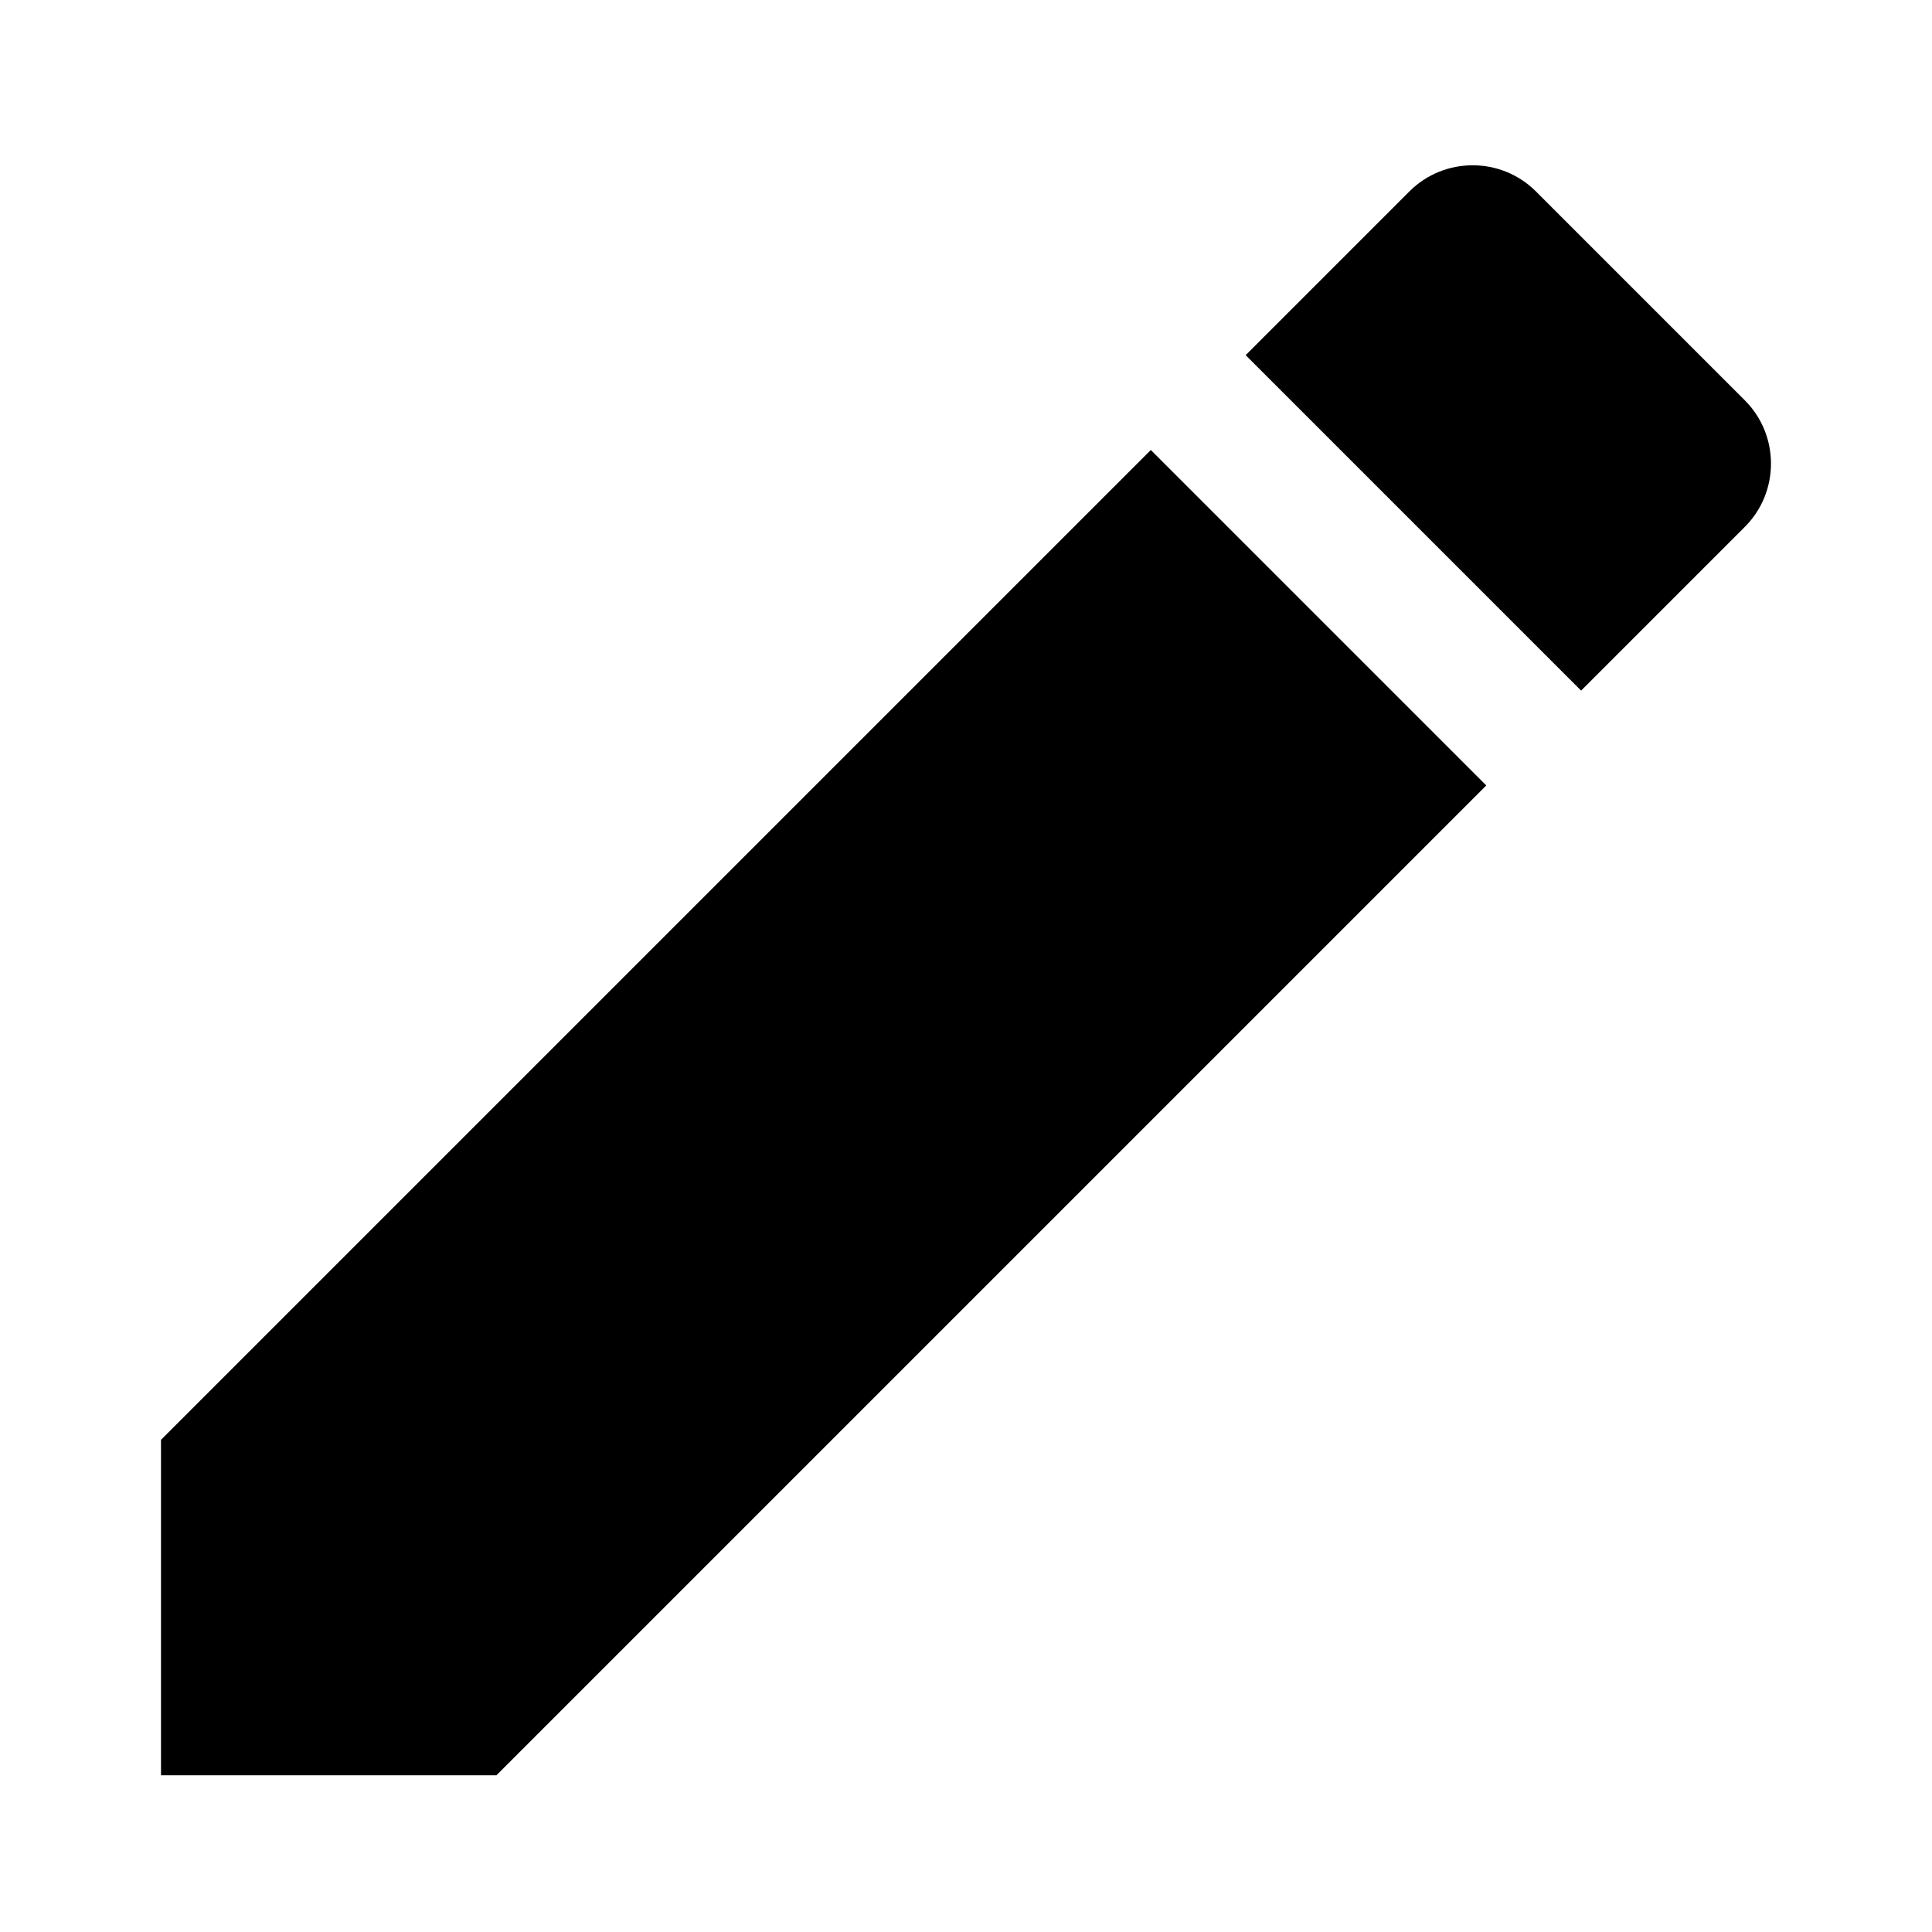
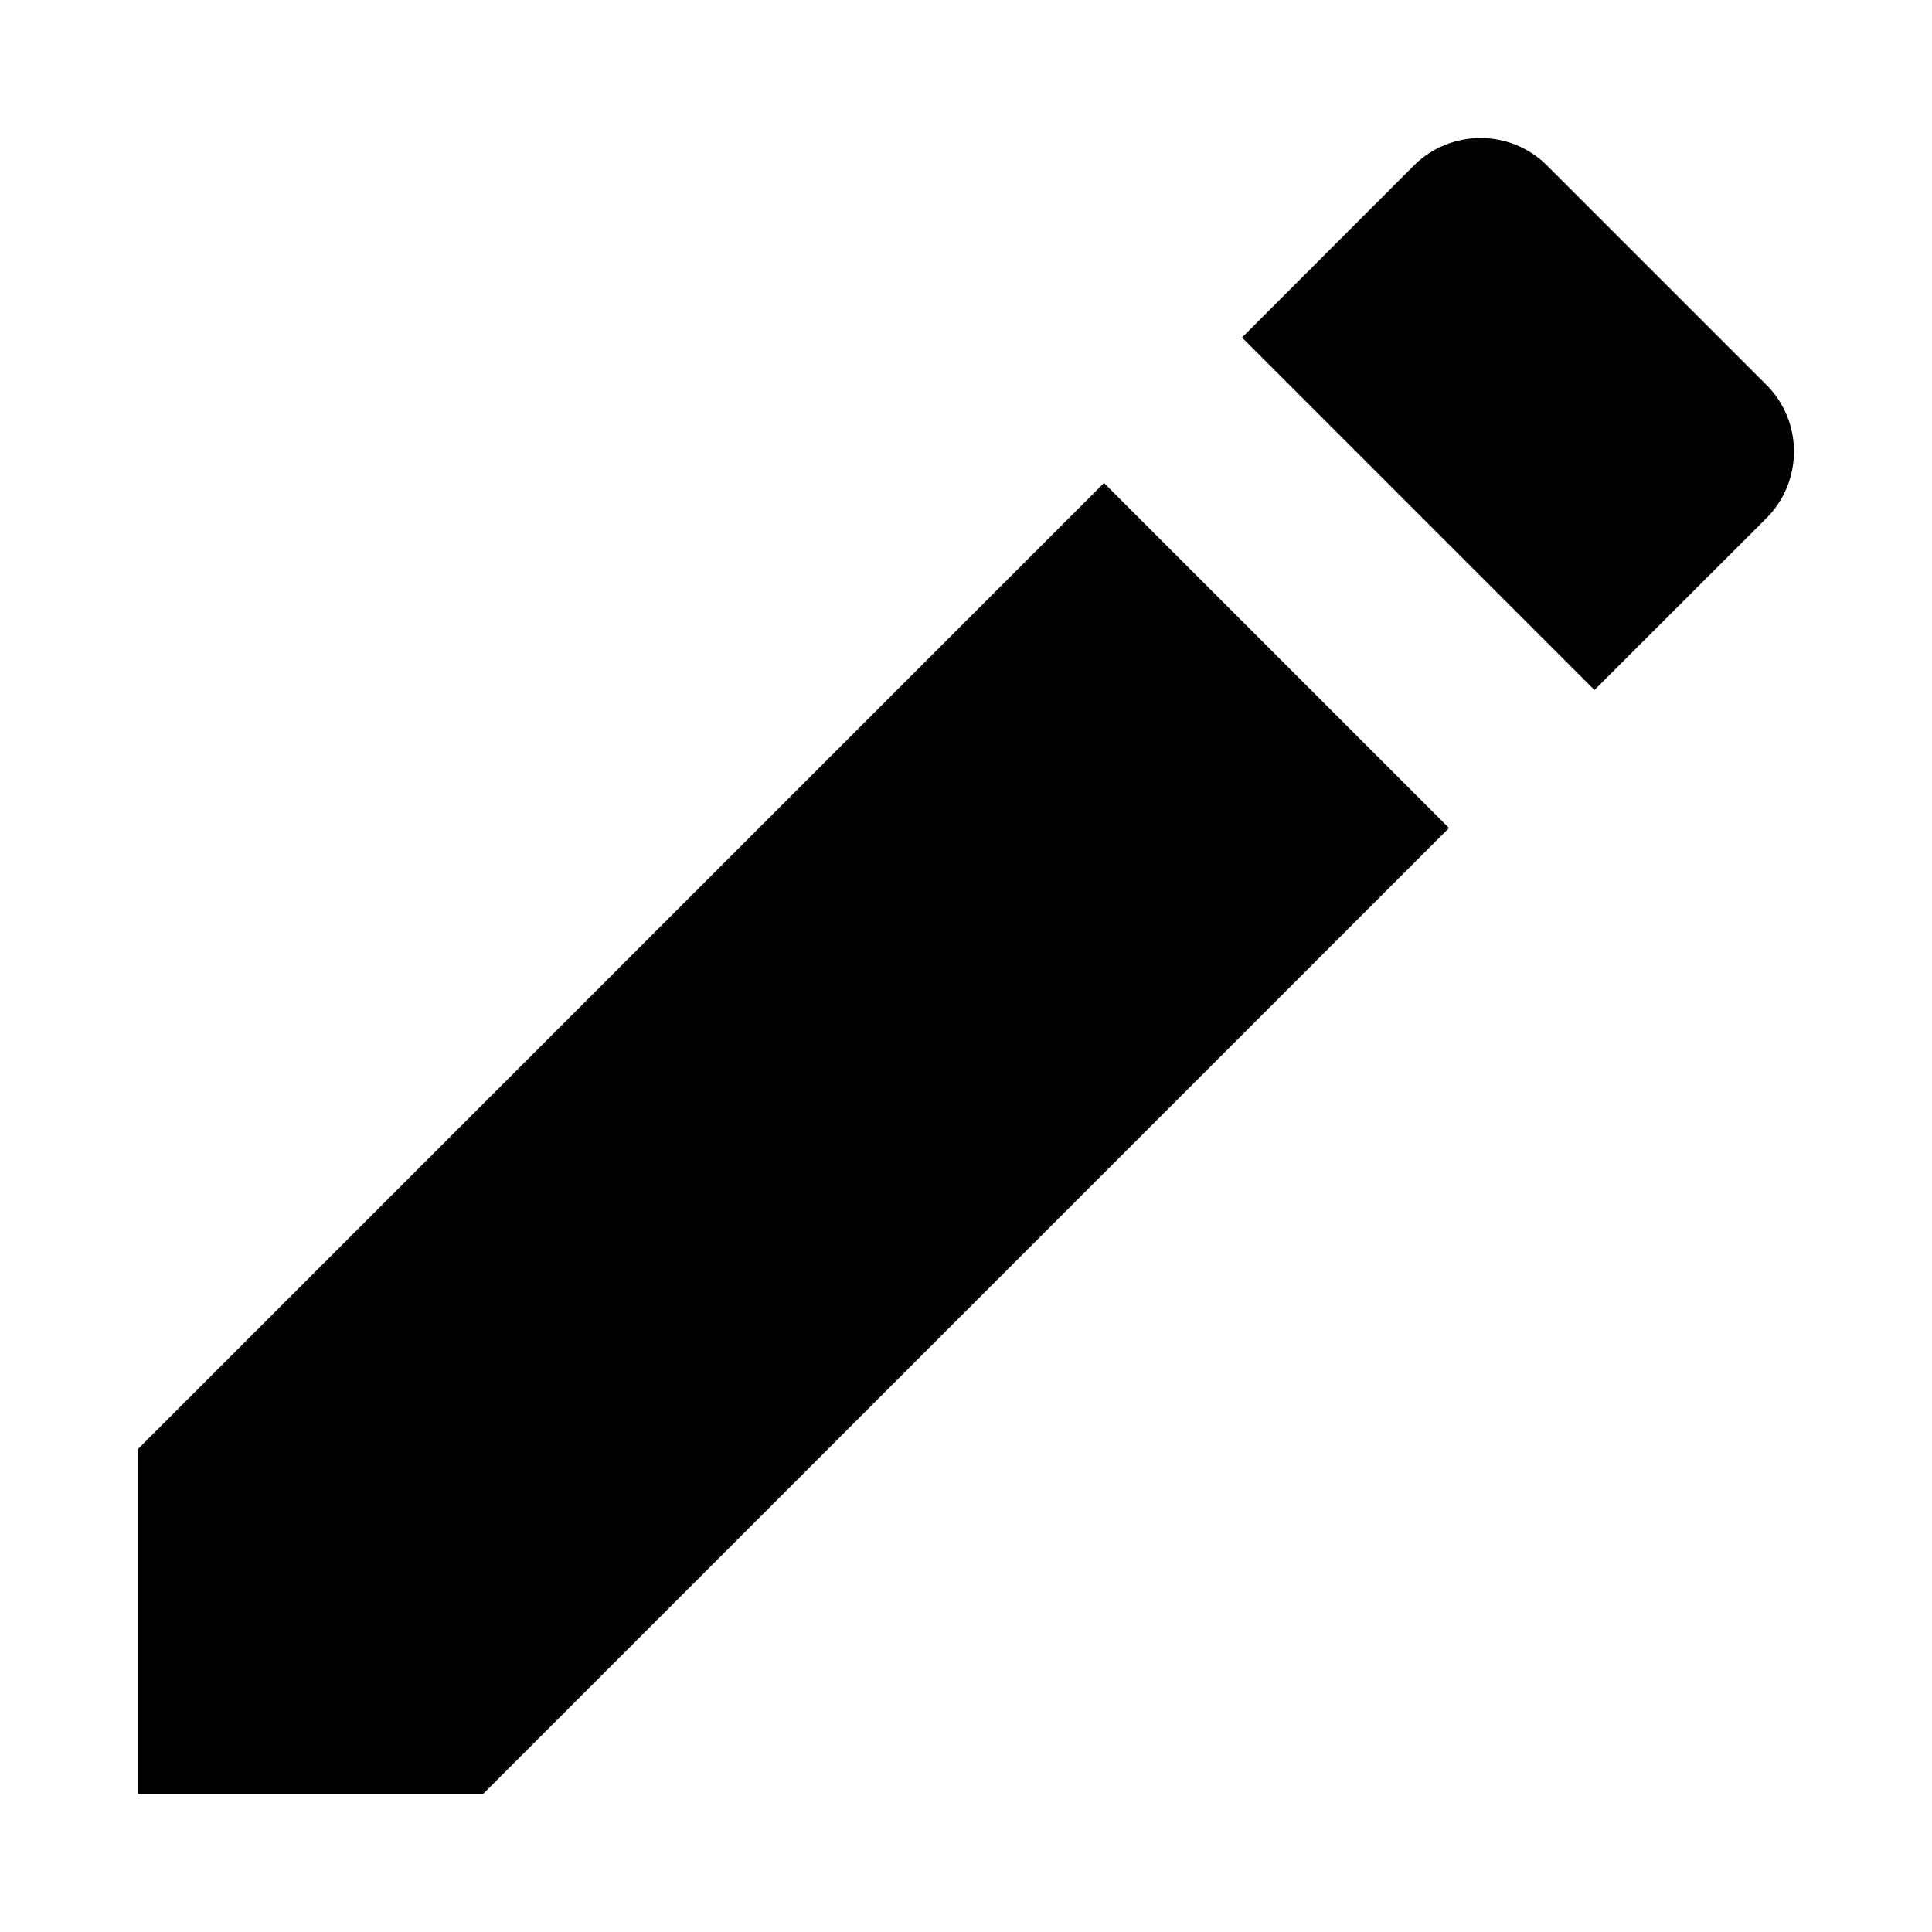
- <svg xmlns="http://www.w3.org/2000/svg" fill="none" viewBox="0 0 24 24">
-   <path fill="currentColor" d="M19.08 2.378L21.675 4.973C22.108 5.406 22.108 6.112 21.675 6.545L19.641 8.579 15.474 4.412 17.508 2.378C17.941 1.945 18.647 1.945 19.08 2.378zM2 22.053V17.886L14.296 5.59 18.463 9.757 6.167 22.053H2z" />
+ <svg xmlns="http://www.w3.org/2000/svg" viewBox="0 0 14 14" fill="none" class="ods-icon">
+   <path fill-rule="evenodd" clip-rule="evenodd" d="M12.801 2.79L11.21 1.199C10.945 0.934 10.512 0.934 10.246 1.199L9 2.446L11.554 5L12.801 3.754C13.066 3.488 13.066 3.055 12.801 2.79ZM3.5 13L10.5 6L8 3.5L1 10.5V13L3.5 13Z" fill="currentColor" />
</svg>
